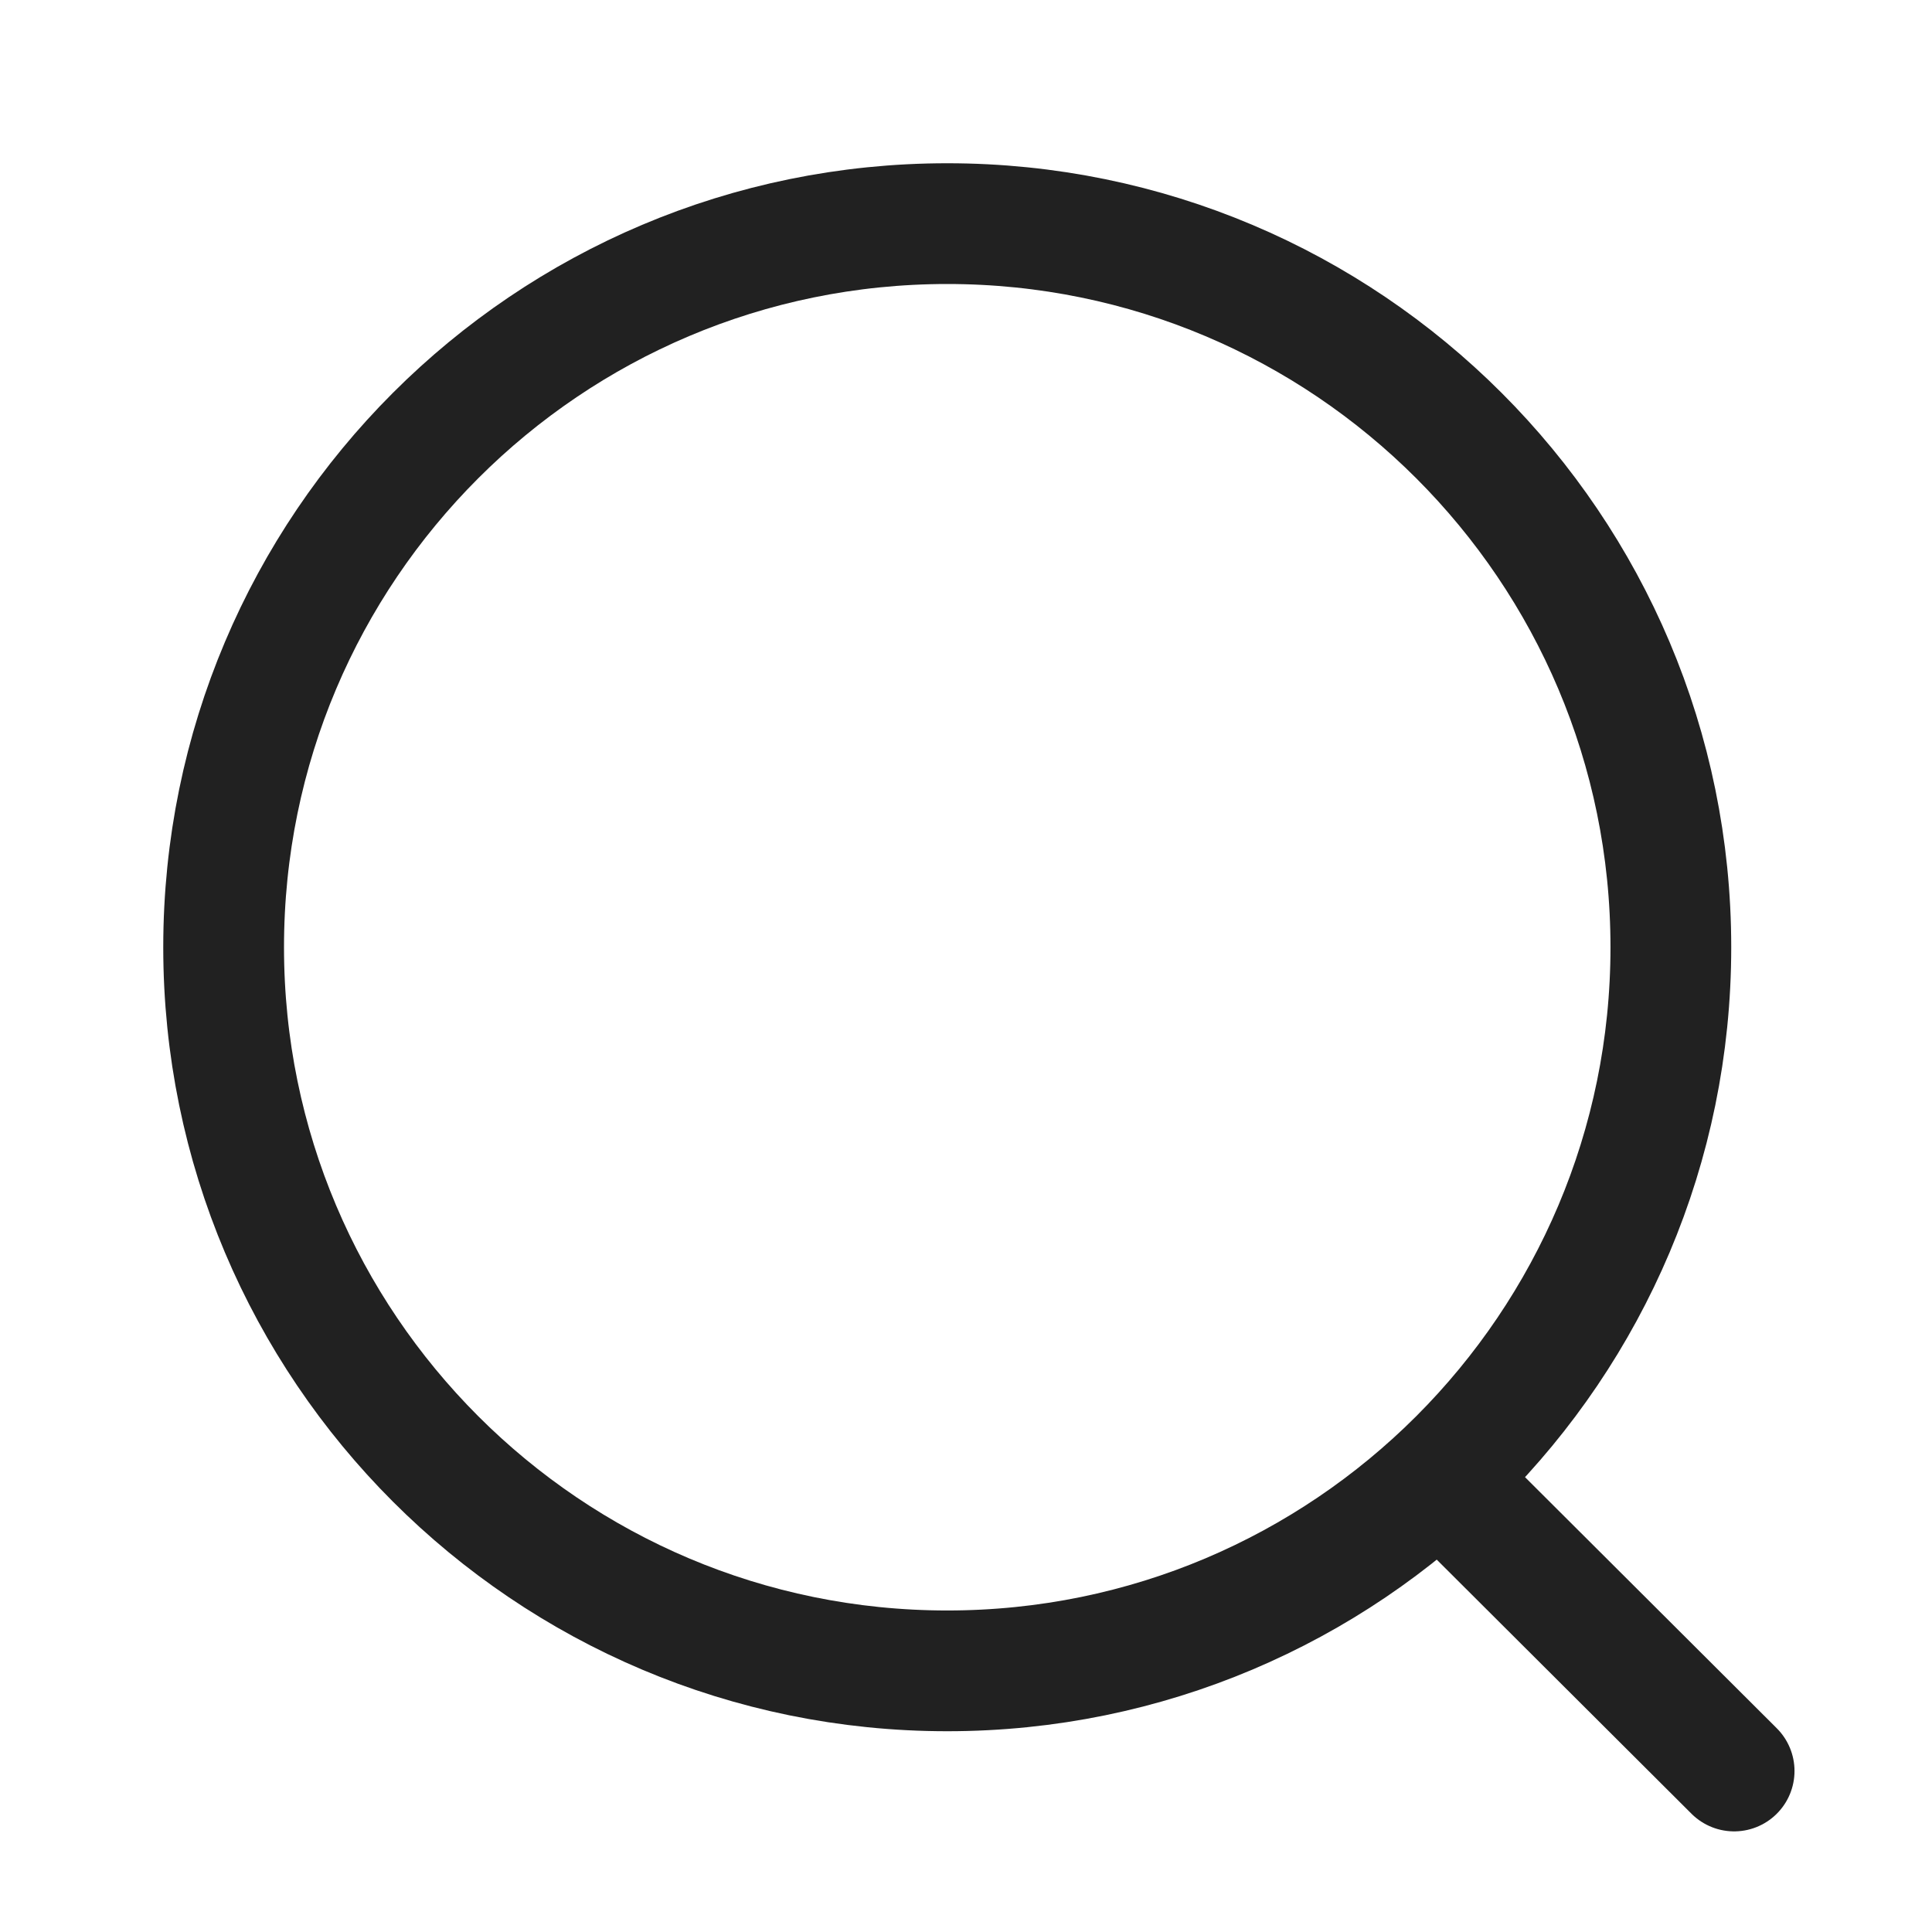
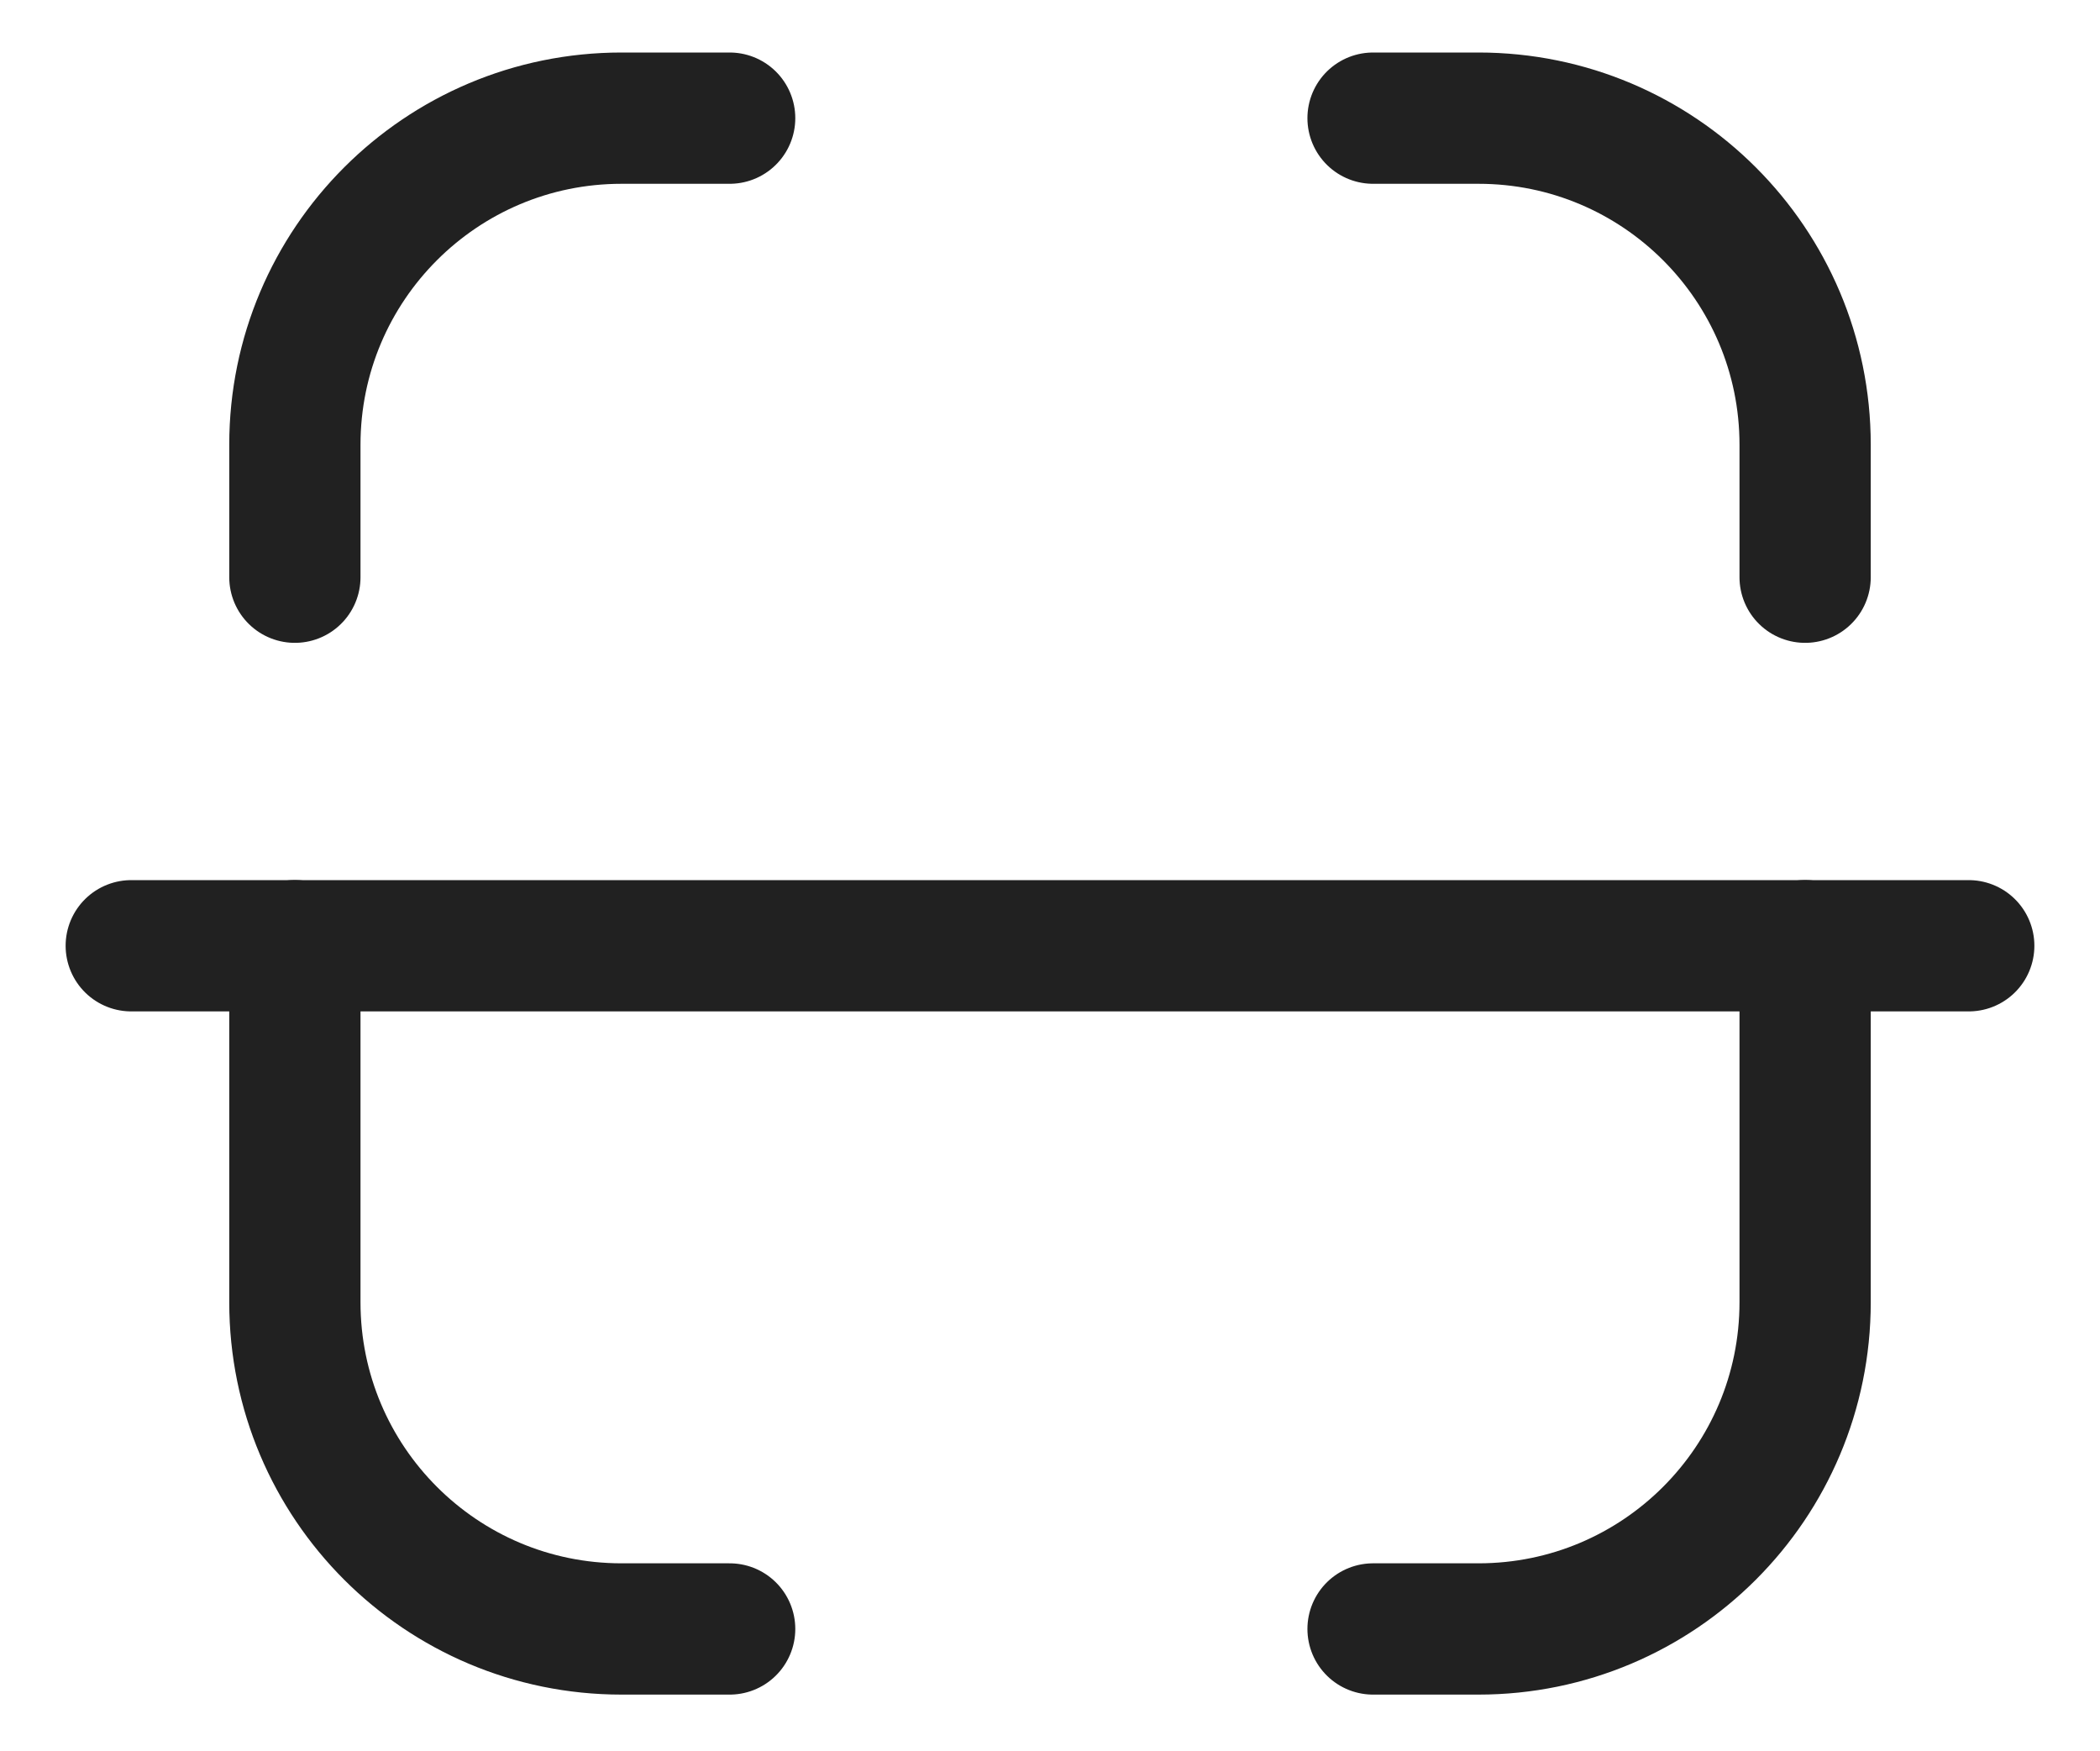
- <svg xmlns="http://www.w3.org/2000/svg" width="24" height="24" viewBox="0 0 24 24" fill="none">
-   <g id="Iconly/Light/Search">
-     <g id="Search">
-       <circle id="Ellipse_739" cx="11.767" cy="11.767" r="8.989" stroke="#212121" stroke-width="1.5" stroke-linecap="round" stroke-linejoin="round" />
-       <path id="Line_181" d="M18.018 18.485L21.542 22" stroke="#212121" stroke-width="1.5" stroke-linecap="round" stroke-linejoin="round" />
-     </g>
-   </g>
+ <svg xmlns="http://www.w3.org/2000/svg" width="24" height="20" viewBox="0 0 24 20" fill="none">
+   <path d="M22.5 10.806H1.5" stroke="#212121" stroke-width="1.5" stroke-linecap="round" stroke-linejoin="round" />
+   <path d="M20.63 6.595V5.082C20.63 3.021 18.959 1.35 16.897 1.35H15.692" stroke="#212121" stroke-width="1.5" stroke-linecap="round" stroke-linejoin="round" />
+   <path d="M3.37 6.595V5.082C3.37 3.021 5.041 1.35 7.103 1.35H8.339" stroke="#212121" stroke-width="1.5" stroke-linecap="round" stroke-linejoin="round" />
+   <path d="M20.63 10.805V14.879C20.63 16.941 18.959 18.612 16.897 18.612H15.692" stroke="#212121" stroke-width="1.5" stroke-linecap="round" stroke-linejoin="round" />
+   <path d="M3.37 10.805V14.879C3.37 16.941 5.041 18.612 7.103 18.612H8.339" stroke="#212121" stroke-width="1.5" stroke-linecap="round" stroke-linejoin="round" />
</svg>
